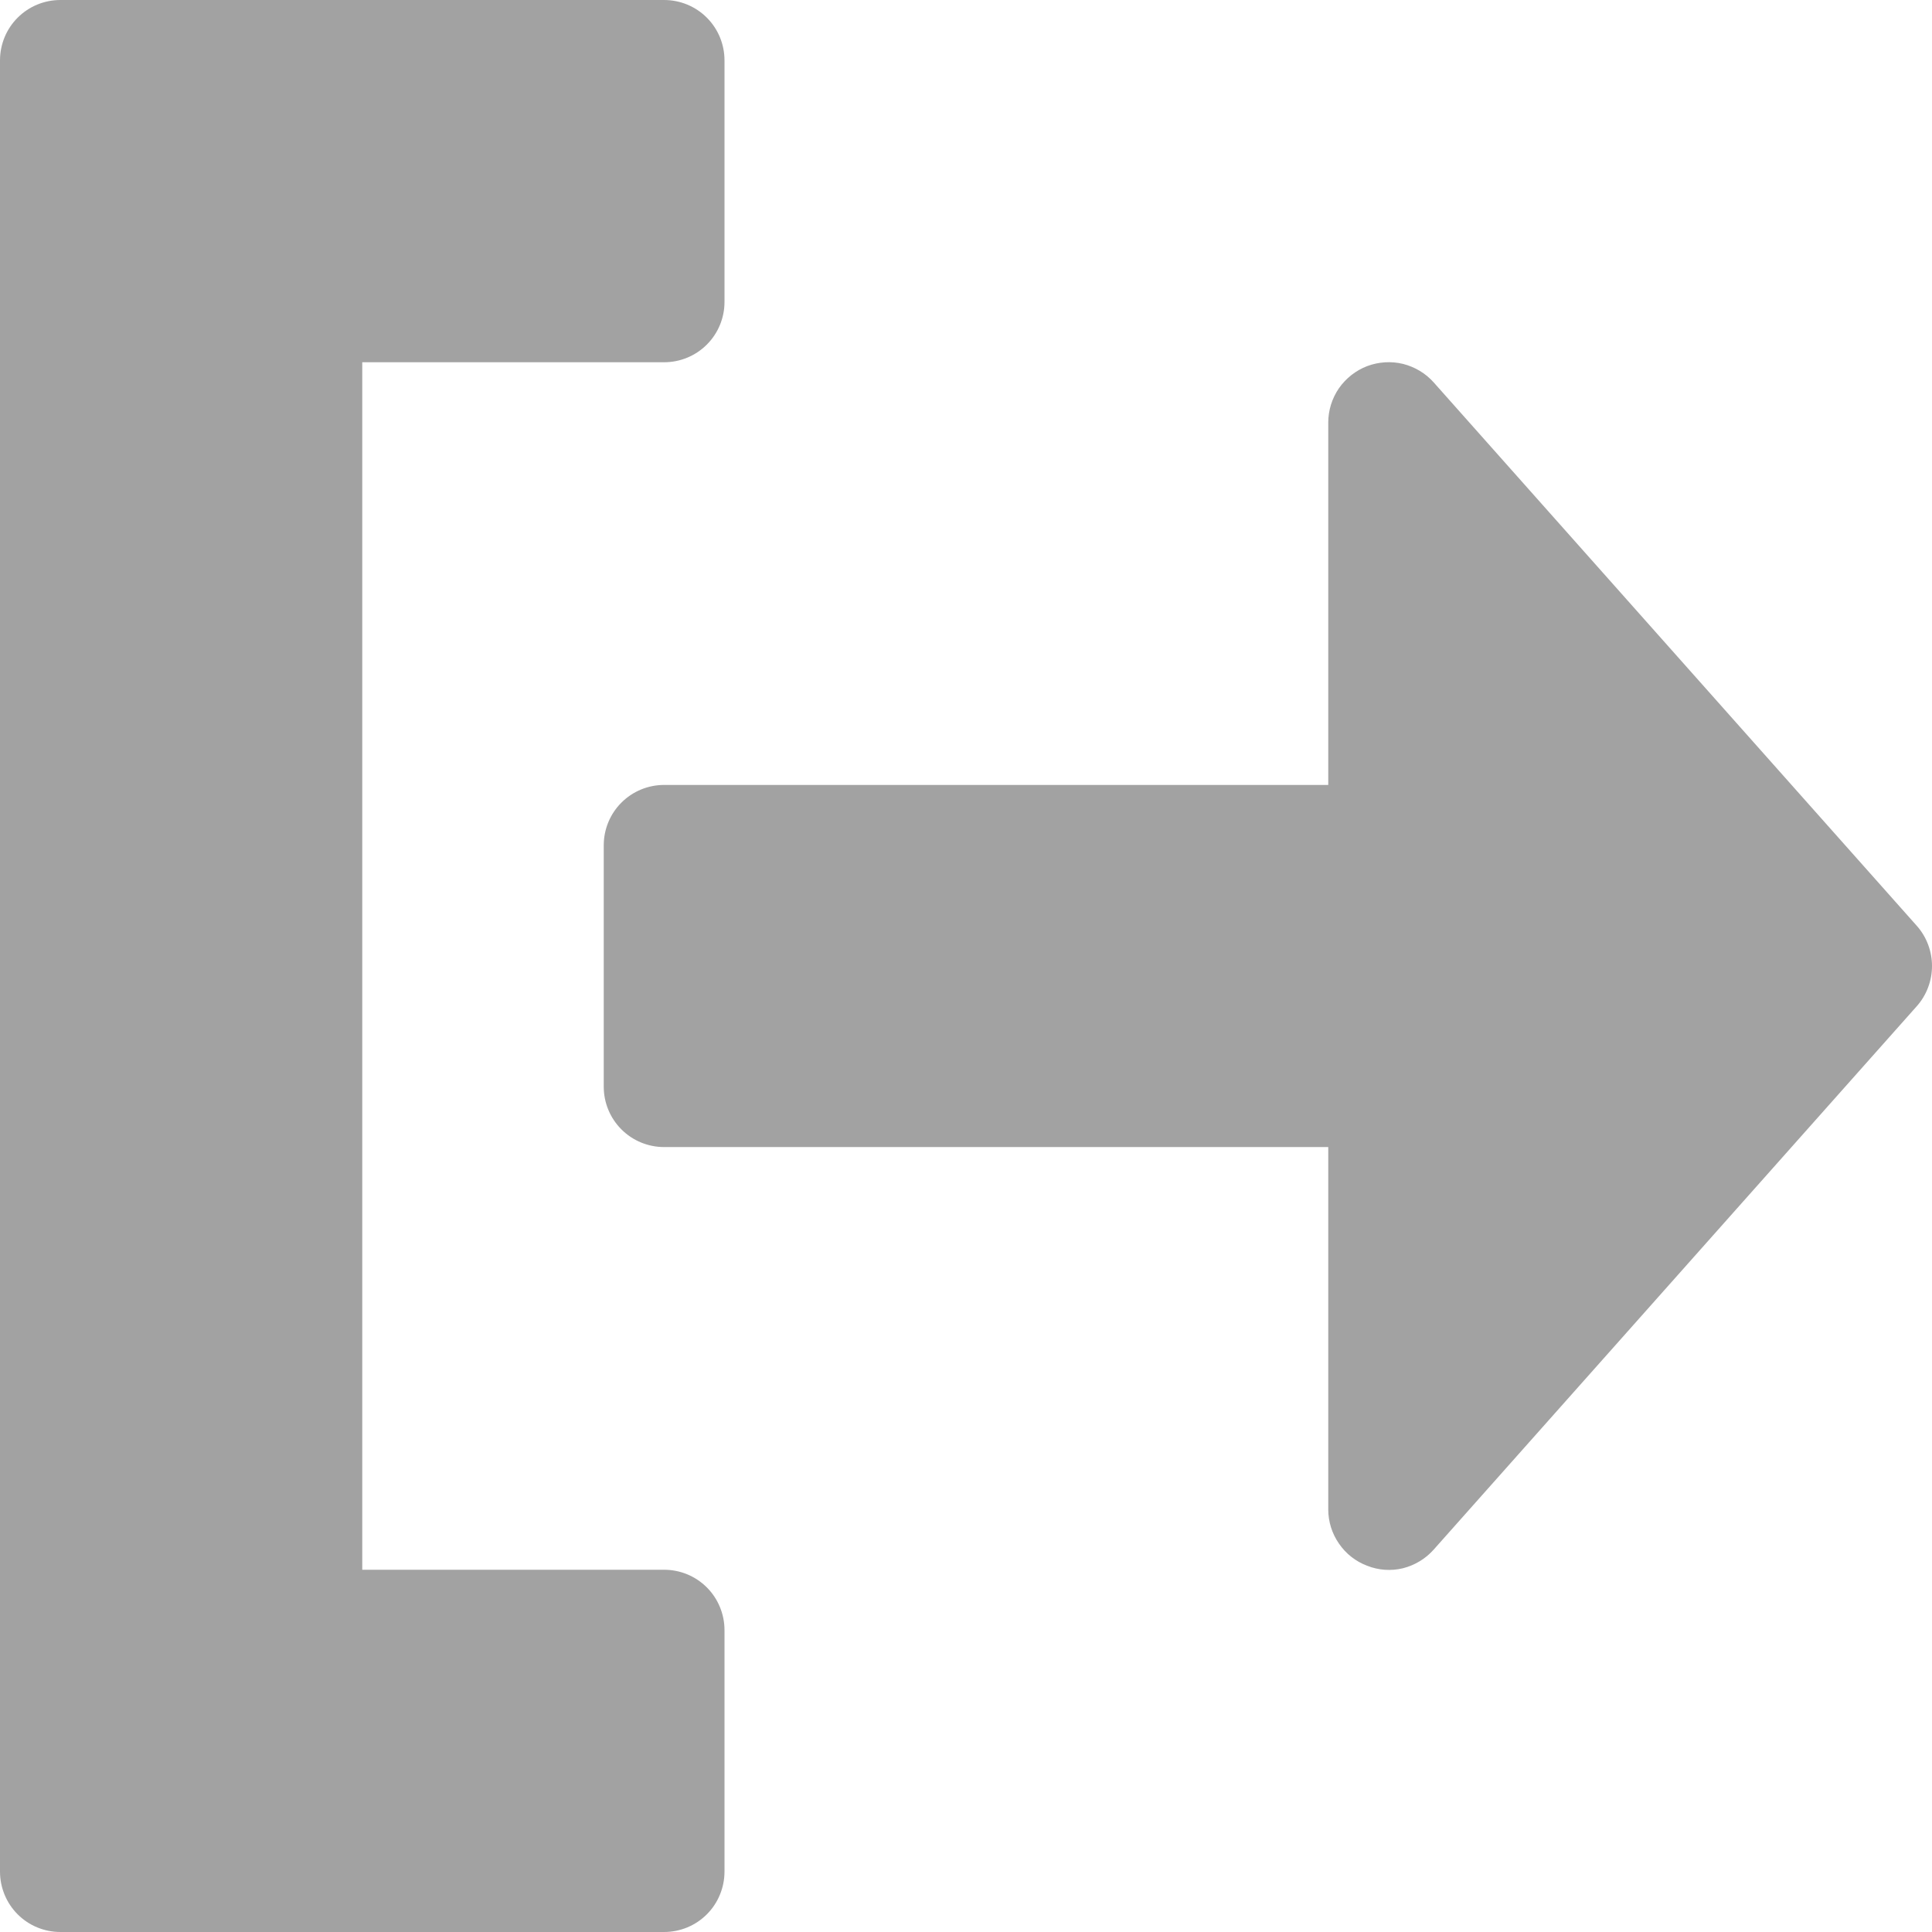
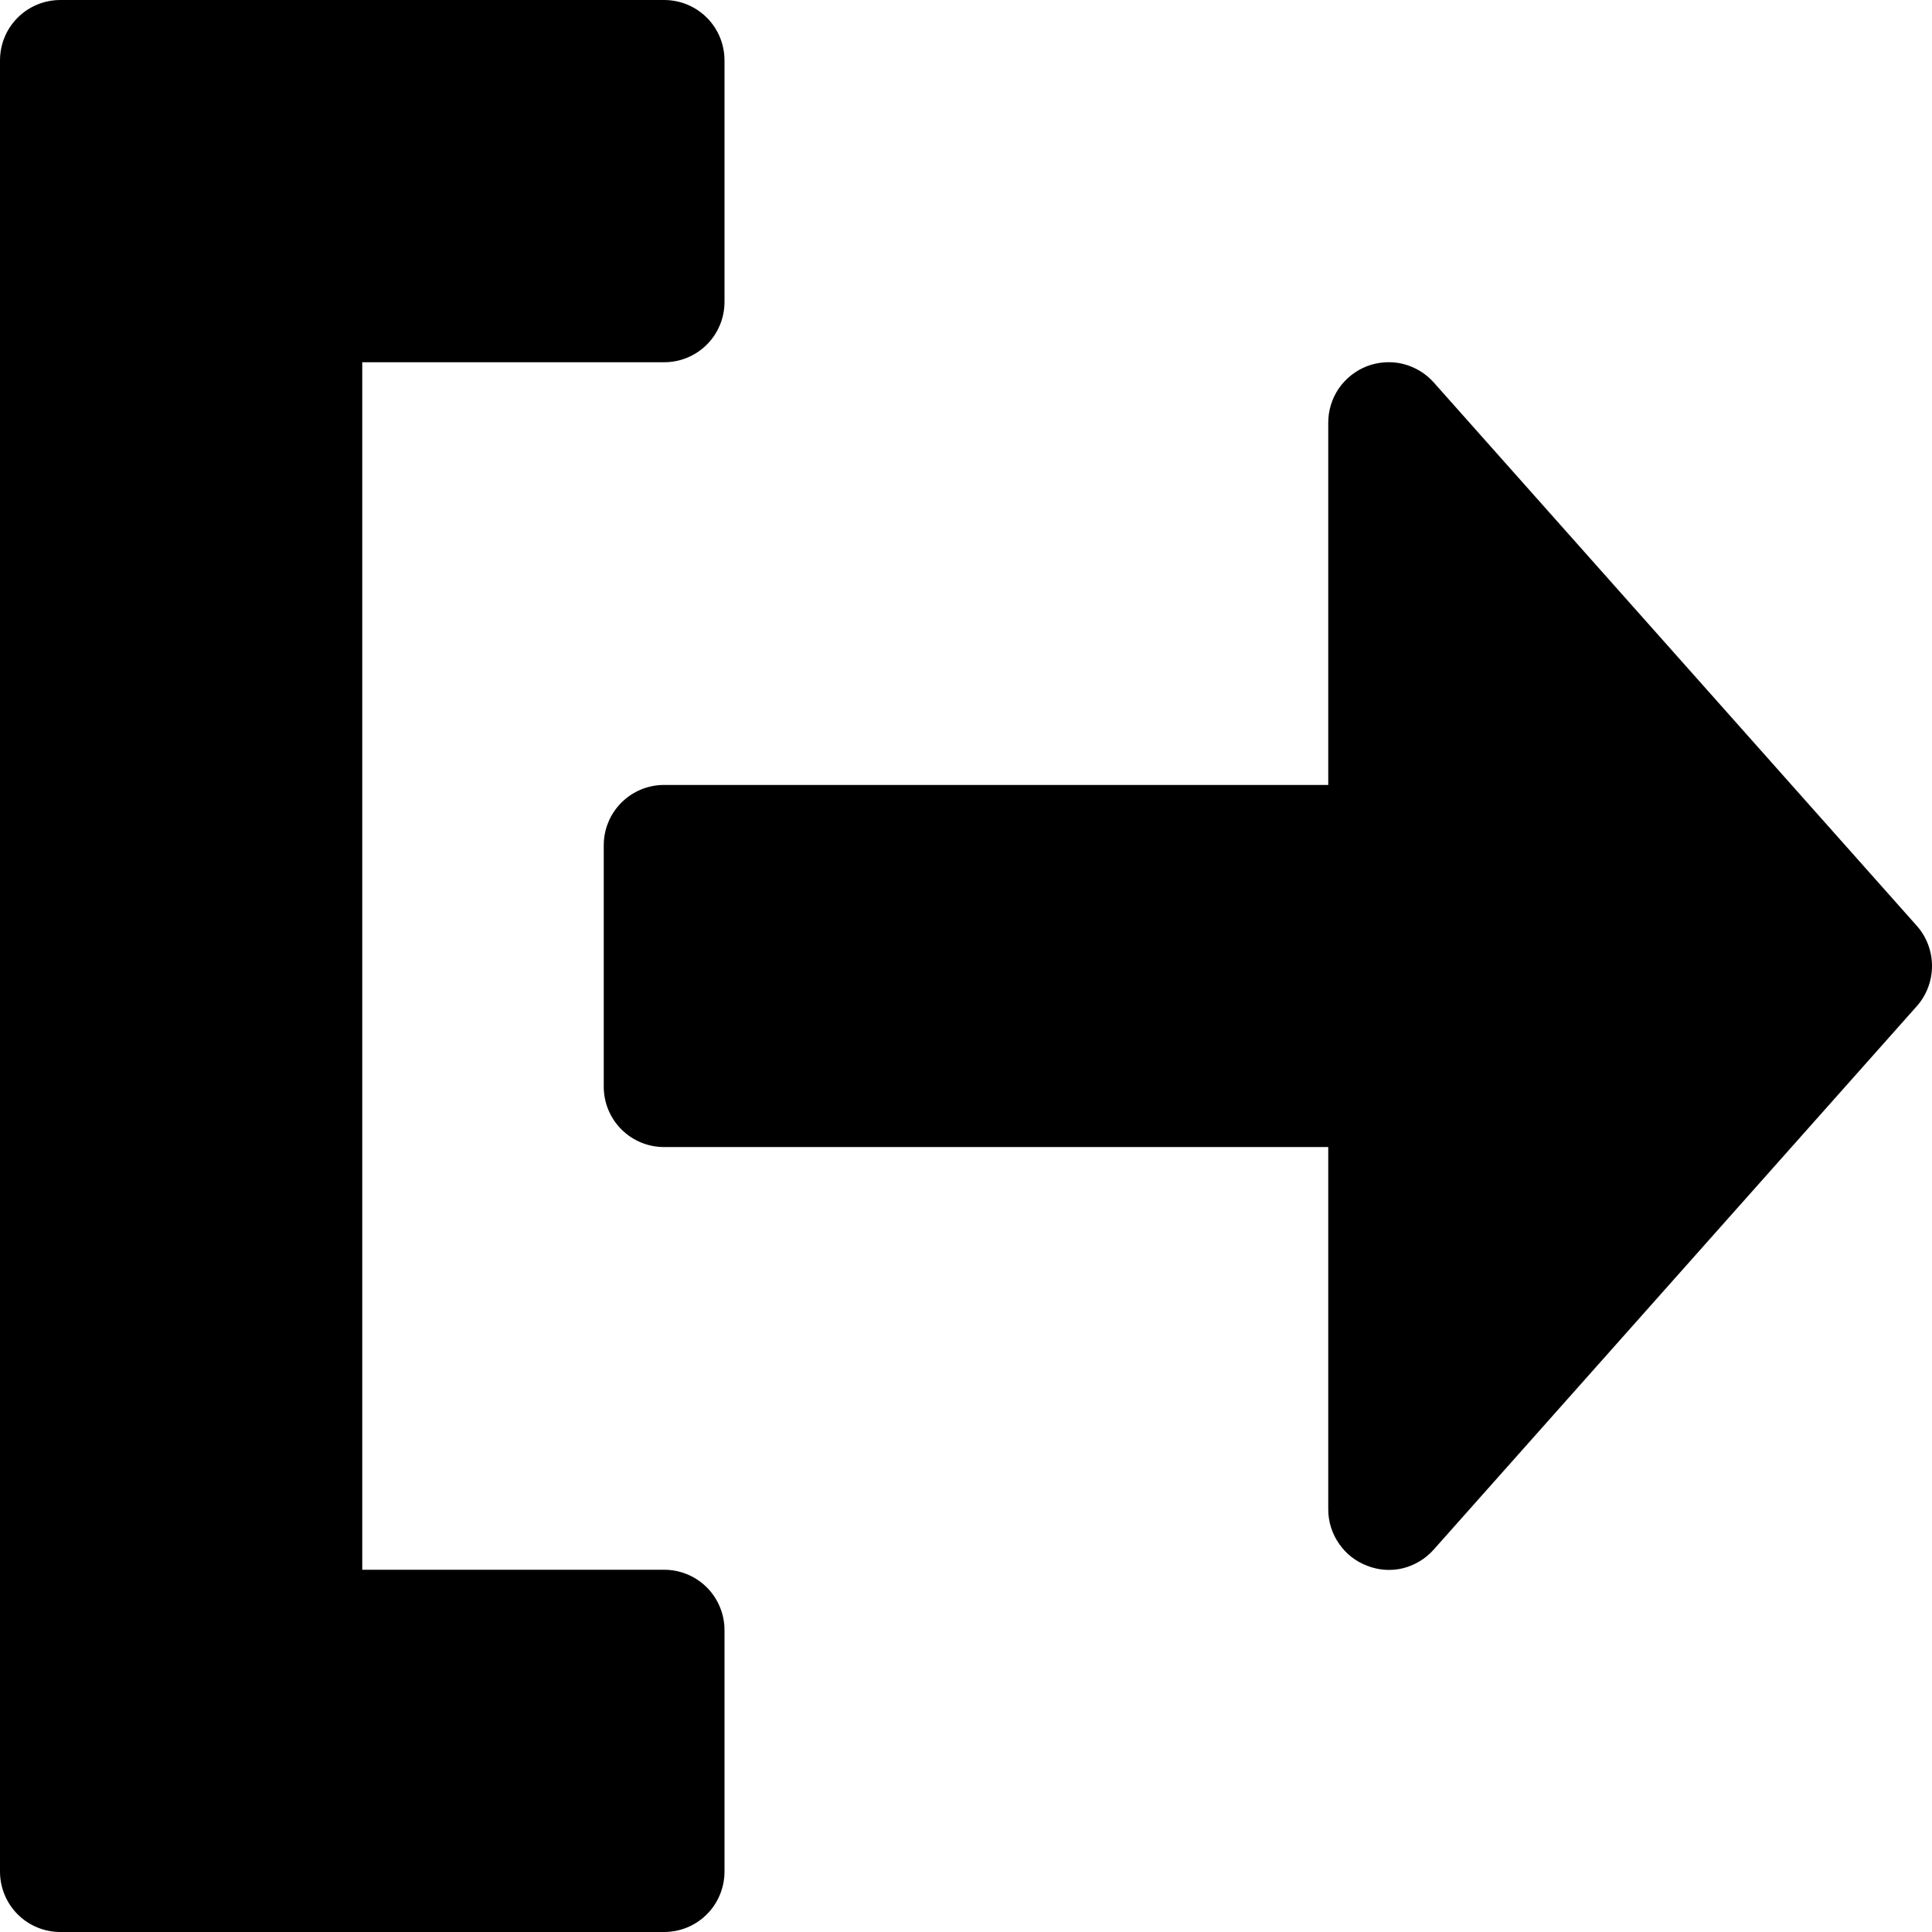
<svg xmlns="http://www.w3.org/2000/svg" width="14" height="14" viewBox="0 0 14 14" fill="none">
-   <path d="M13.89 7.291L10.39 11.228C10.331 11.295 10.253 11.342 10.167 11.364C10.081 11.385 9.99 11.379 9.907 11.346C9.824 11.315 9.753 11.259 9.703 11.186C9.652 11.113 9.625 11.026 9.625 10.938V8.312H4.812C4.696 8.312 4.585 8.266 4.503 8.184C4.421 8.102 4.375 7.991 4.375 7.875V6.125C4.375 6.009 4.421 5.898 4.503 5.816C4.585 5.734 4.696 5.688 4.812 5.688H9.625V3.062C9.625 2.974 9.652 2.887 9.702 2.814C9.753 2.741 9.824 2.685 9.907 2.653C9.99 2.622 10.081 2.616 10.167 2.637C10.253 2.659 10.331 2.705 10.39 2.772L13.89 6.709C13.961 6.789 14 6.893 14 7C14 7.107 13.961 7.211 13.89 7.291ZM4.812 11.375H2.625V2.625H4.812C4.929 2.625 5.04 2.579 5.122 2.497C5.204 2.415 5.25 2.304 5.25 2.188V0.438C5.25 0.321 5.204 0.21 5.122 0.128C5.04 0.046 4.929 0 4.812 0H0.438C0.321 0 0.21 0.046 0.128 0.128C0.046 0.21 0 0.321 0 0.438V13.562C0 13.678 0.046 13.79 0.128 13.872C0.21 13.954 0.321 14 0.438 14H4.812C4.929 14 5.04 13.954 5.122 13.872C5.204 13.79 5.25 13.678 5.25 13.562V11.812C5.25 11.697 5.204 11.585 5.122 11.503C5.04 11.421 4.929 11.375 4.812 11.375Z" fill="#A2A2A2" />
+   <path d="M13.89 7.291L10.39 11.228C10.331 11.295 10.253 11.342 10.167 11.364C10.081 11.385 9.99 11.379 9.907 11.346C9.824 11.315 9.753 11.259 9.703 11.186C9.652 11.113 9.625 11.026 9.625 10.938V8.312H4.812C4.696 8.312 4.585 8.266 4.503 8.184C4.421 8.102 4.375 7.991 4.375 7.875V6.125C4.375 6.009 4.421 5.898 4.503 5.816C4.585 5.734 4.696 5.688 4.812 5.688H9.625V3.062C9.625 2.974 9.652 2.887 9.702 2.814C9.753 2.741 9.824 2.685 9.907 2.653C9.99 2.622 10.081 2.616 10.167 2.637C10.253 2.659 10.331 2.705 10.39 2.772L13.89 6.709C13.961 6.789 14 6.893 14 7C14 7.107 13.961 7.211 13.89 7.291ZM4.812 11.375H2.625V2.625H4.812C4.929 2.625 5.04 2.579 5.122 2.497C5.204 2.415 5.25 2.304 5.25 2.188V0.438C5.25 0.321 5.204 0.21 5.122 0.128C5.04 0.046 4.929 0 4.812 0H0.438C0.321 0 0.21 0.046 0.128 0.128C0.046 0.21 0 0.321 0 0.438V13.562C0 13.678 0.046 13.79 0.128 13.872C0.21 13.954 0.321 14 0.438 14H4.812C4.929 14 5.04 13.954 5.122 13.872C5.204 13.79 5.25 13.678 5.25 13.562V11.812C5.25 11.697 5.204 11.585 5.122 11.503C5.04 11.421 4.929 11.375 4.812 11.375Z" fill="currentColor" />
</svg>
